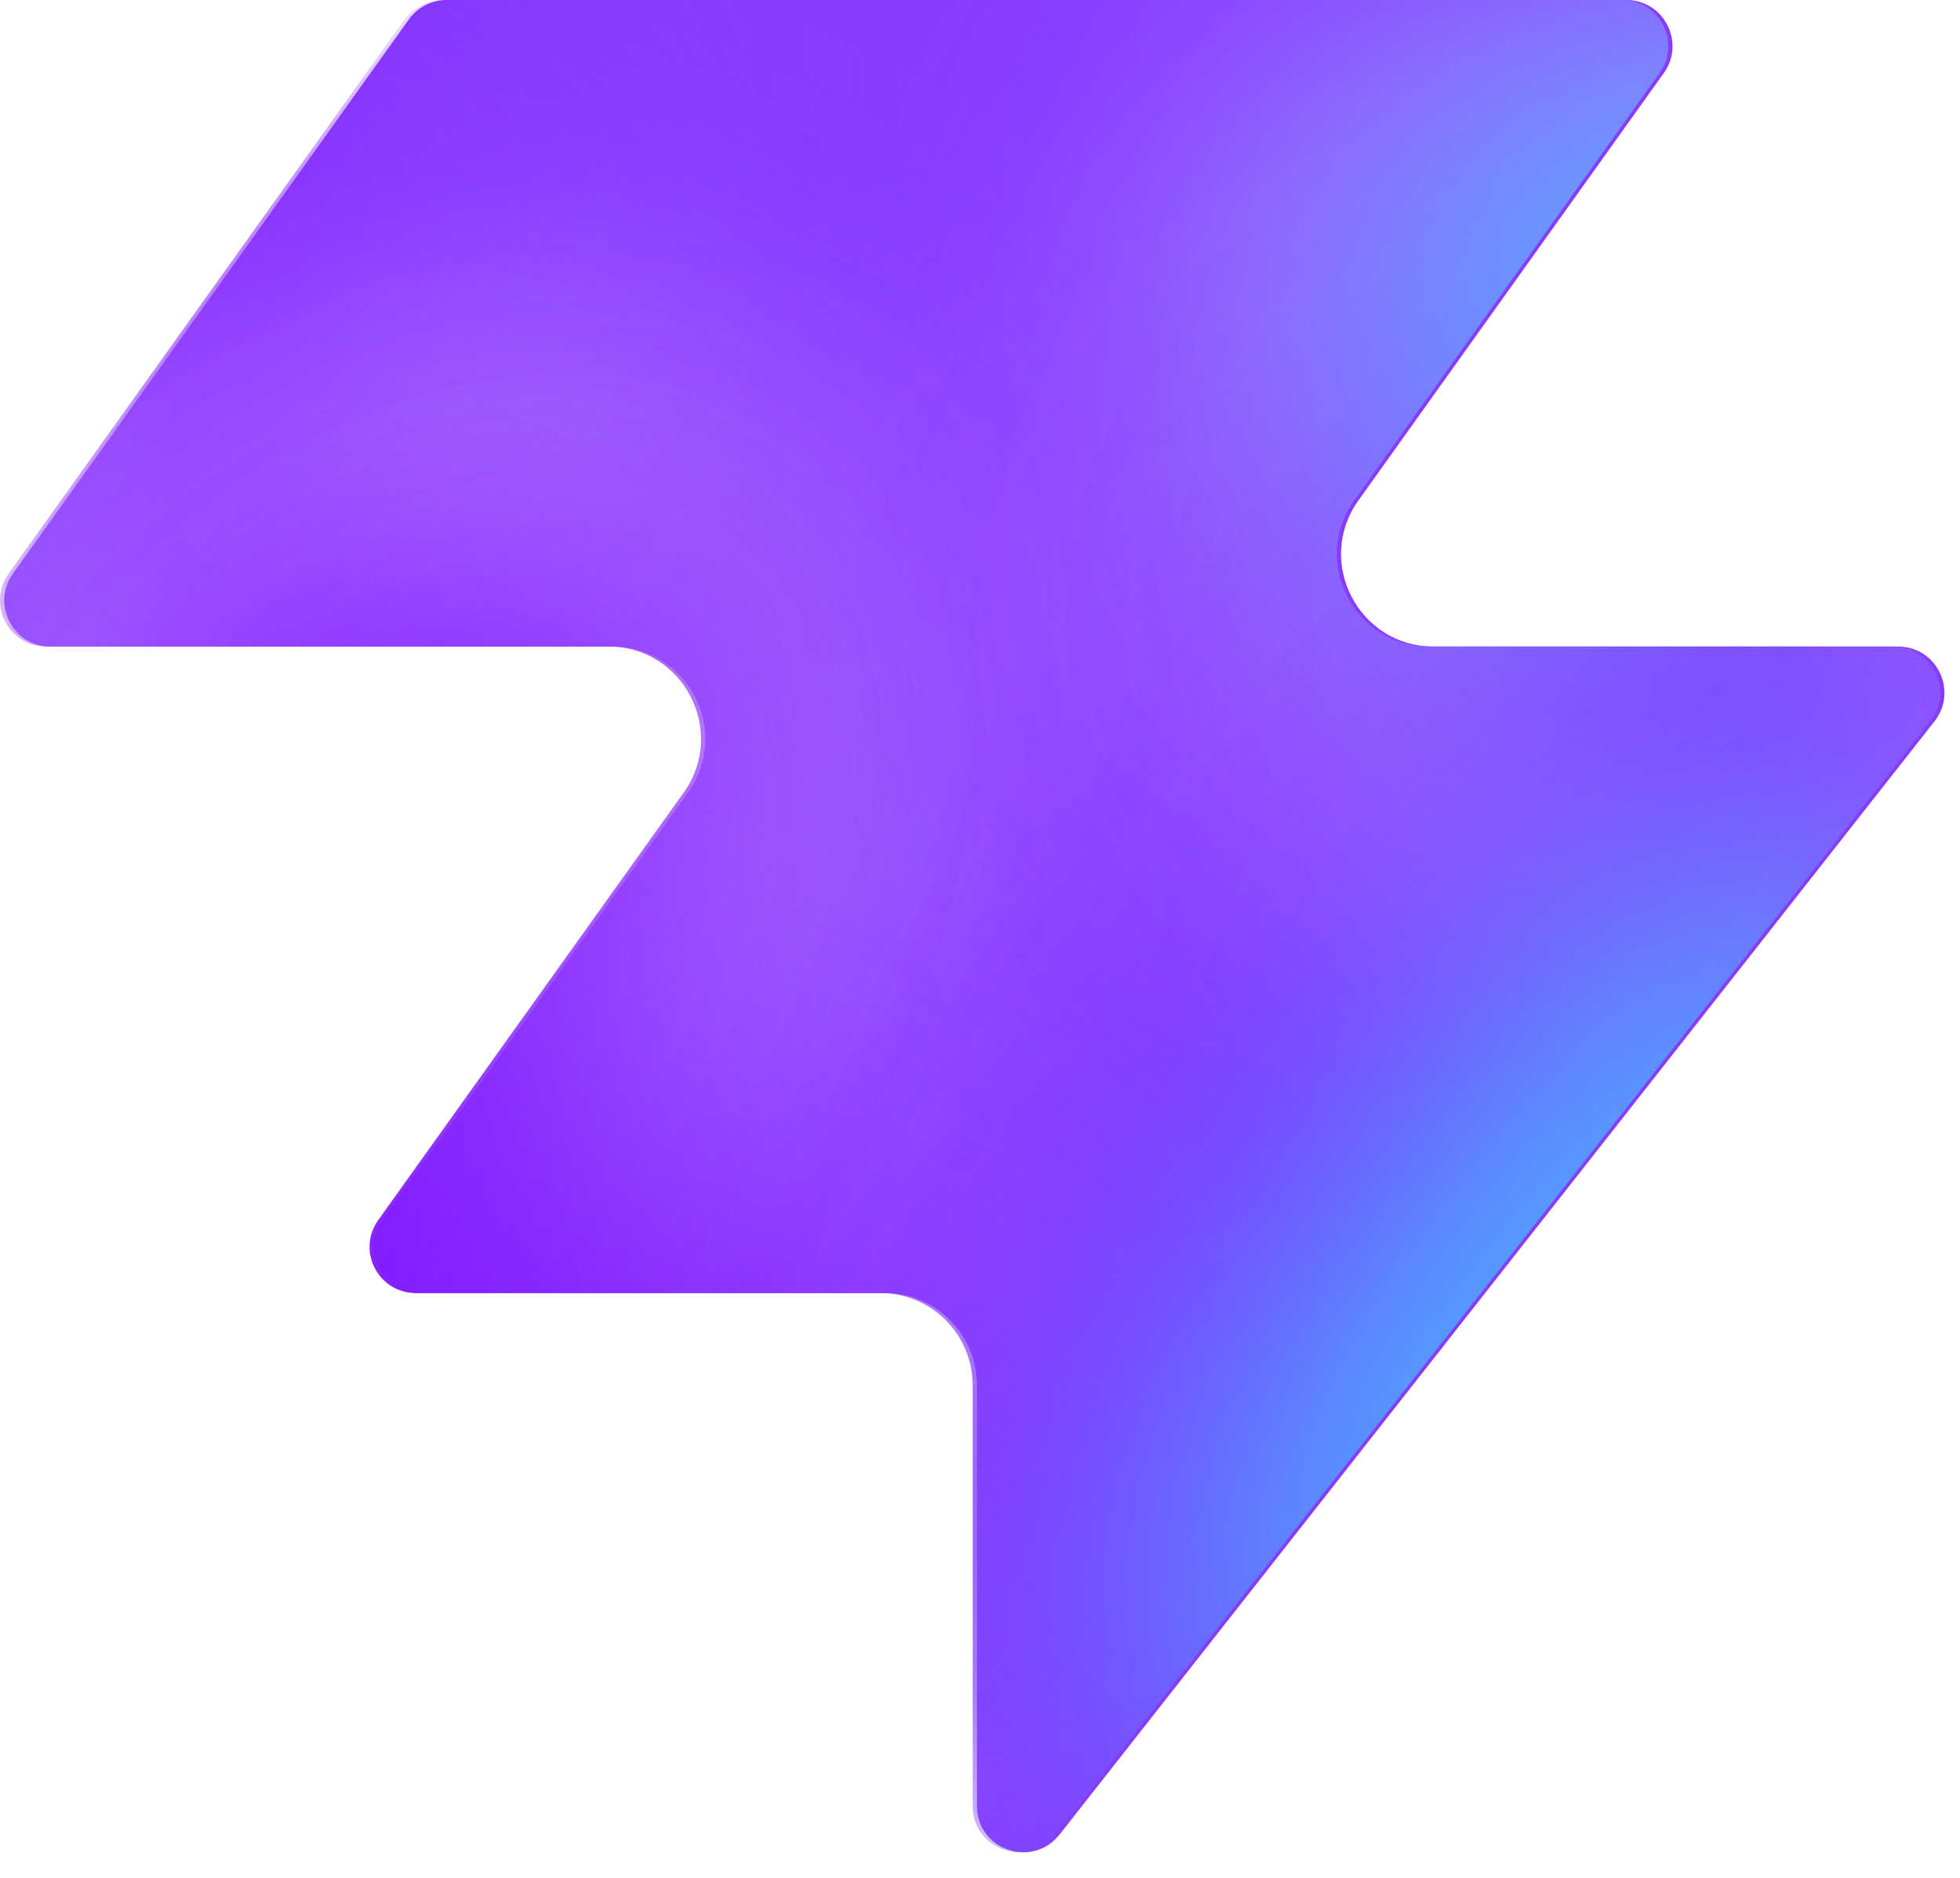
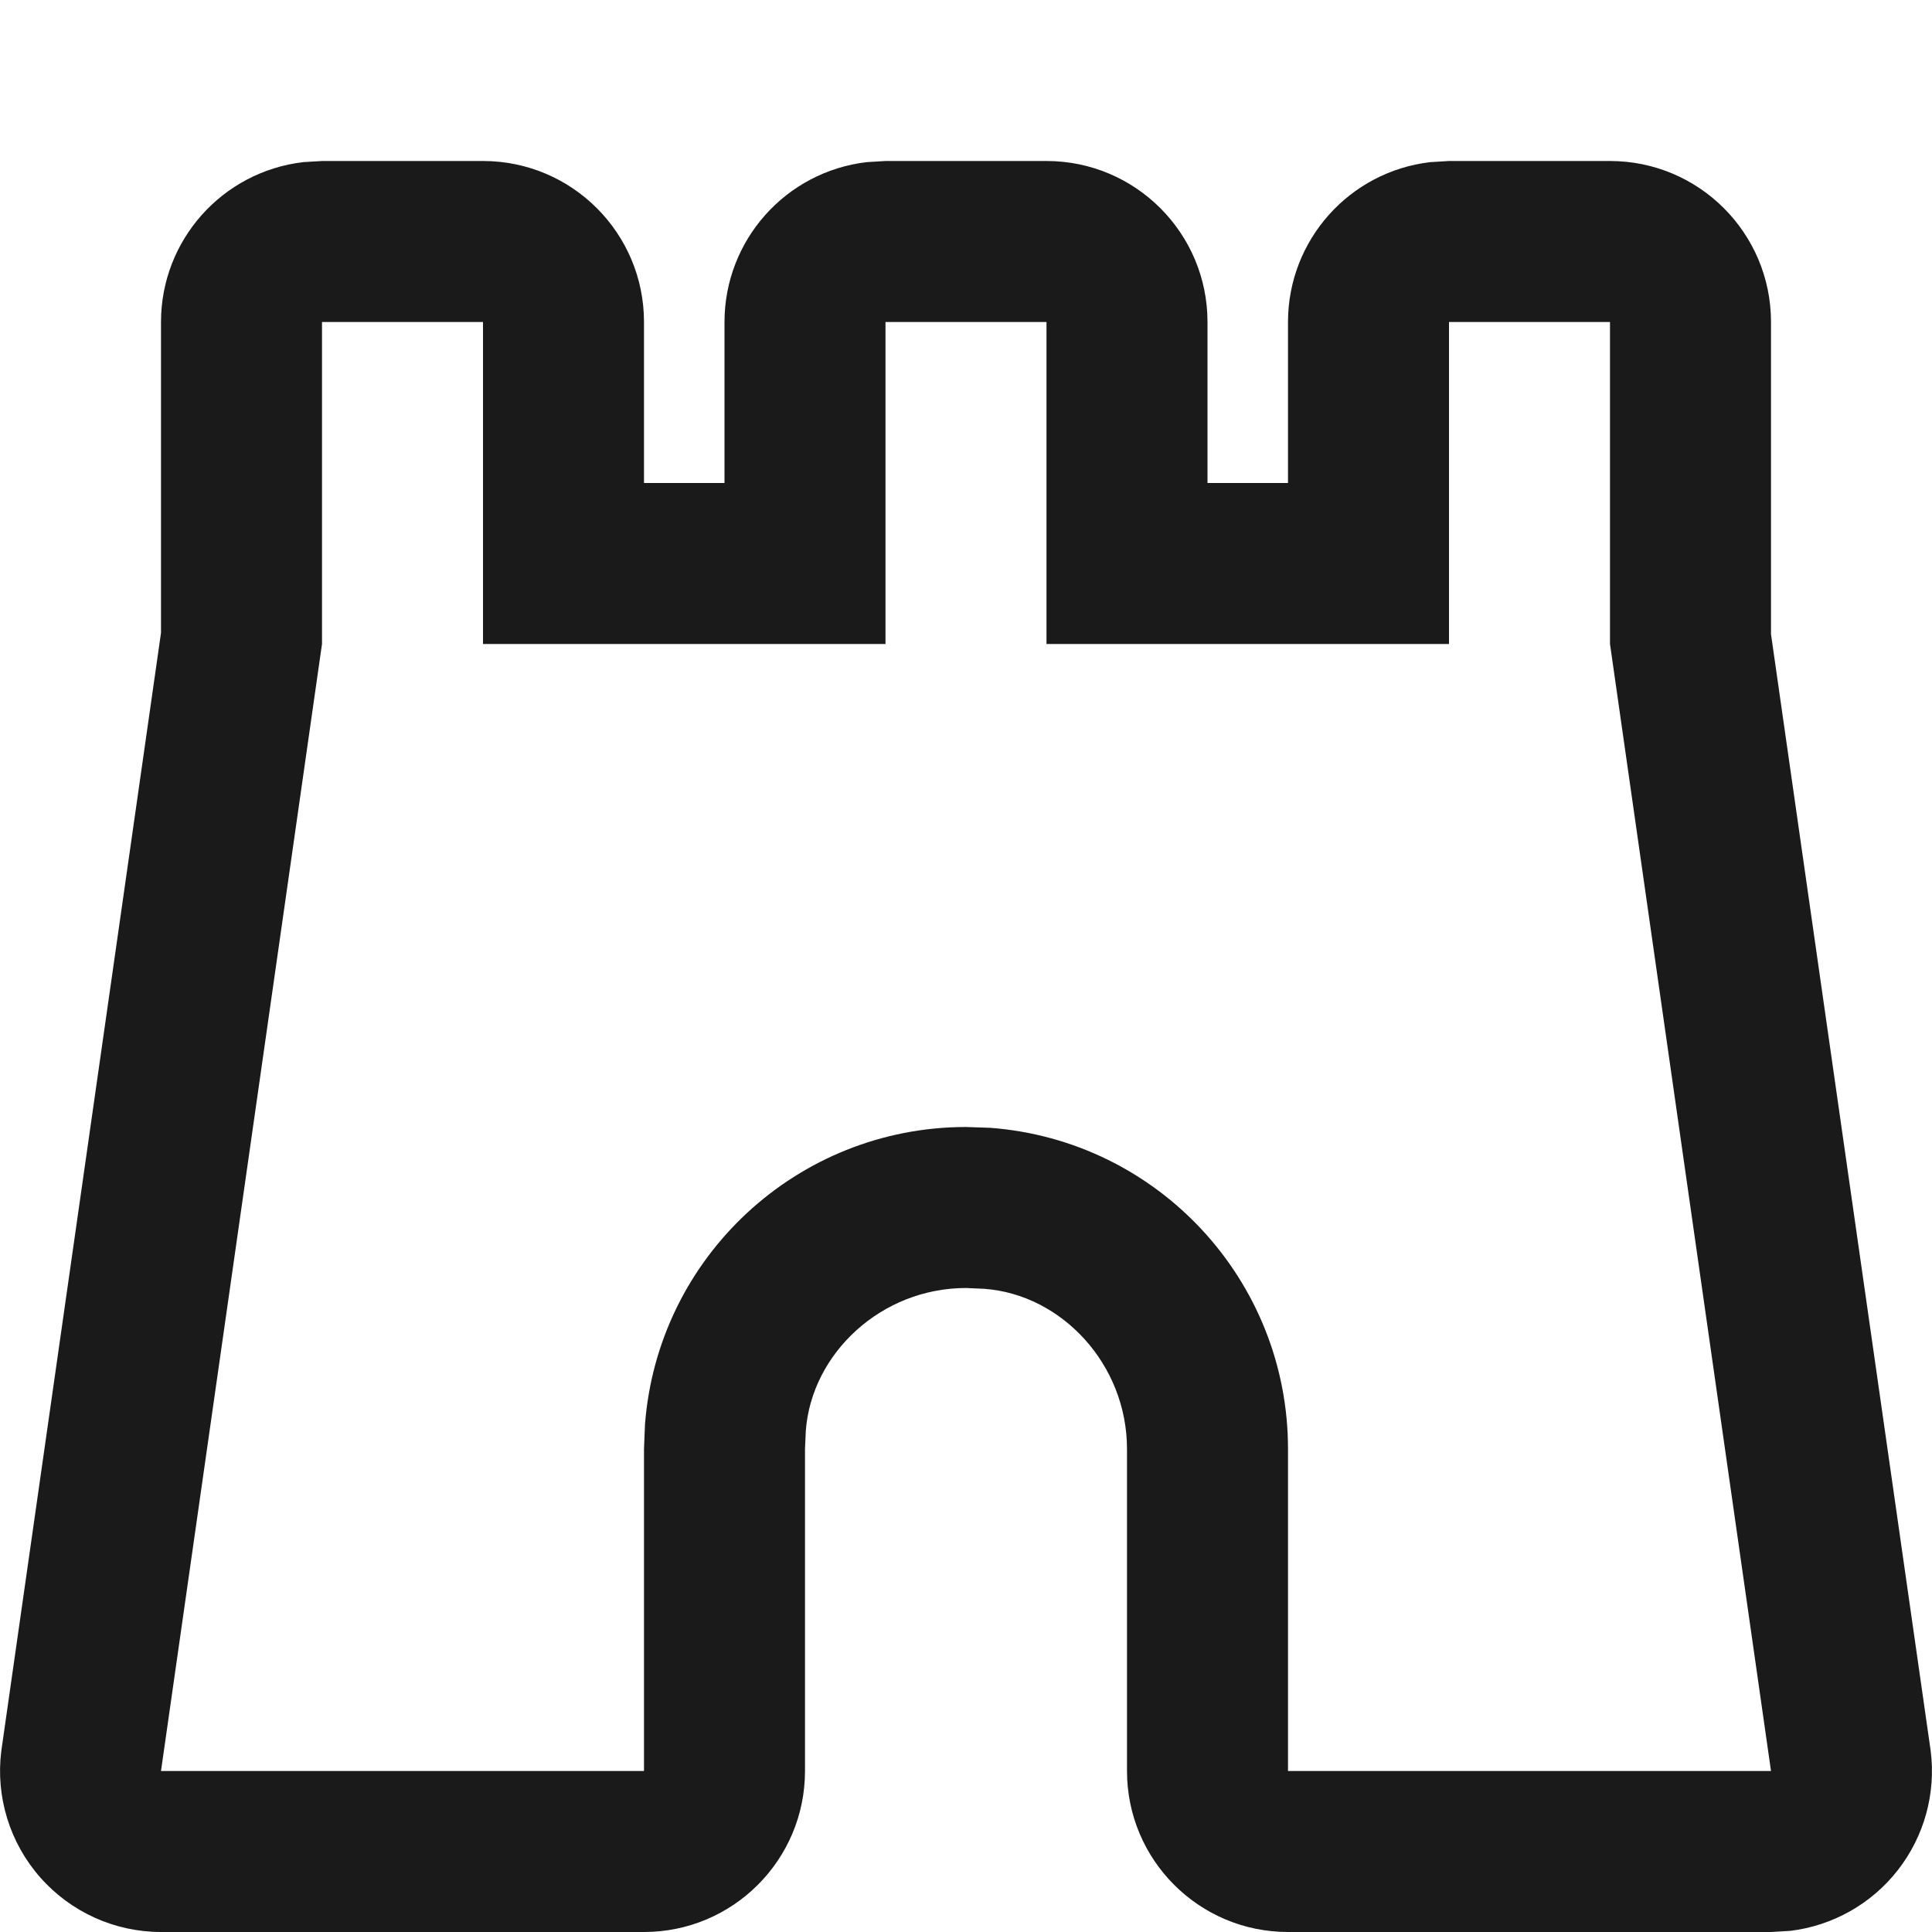
- <svg xmlns="http://www.w3.org/2000/svg" width="48" height="46" fill="none" viewBox="0 0 48 46">
-   <path fill="#863bff" d="M25.946 44.938c-.664.845-2.021.375-2.021-.698V33.937a2.26 2.26 0 0 0-2.262-2.262H10.287c-.92 0-1.456-1.04-.92-1.788l7.48-10.471c1.07-1.497 0-3.578-1.842-3.578H1.237c-.92 0-1.456-1.04-.92-1.788L10.013.474c.214-.297.556-.474.92-.474h28.894c.92 0 1.456 1.04.92 1.788l-7.48 10.471c-1.07 1.498 0 3.579 1.842 3.579h11.377c.943 0 1.473 1.088.89 1.83L25.947 44.94z" style="fill:#863bff;fill:color(display-p3 .525 .23 1);fill-opacity:1" />
-   <mask id="a" width="48" height="46" x="0" y="0" maskUnits="userSpaceOnUse" style="mask-type:alpha">
-     <path fill="#000" d="M25.842 44.938c-.664.844-2.021.375-2.021-.698V33.937a2.26 2.26 0 0 0-2.262-2.262H10.183c-.92 0-1.456-1.04-.92-1.788l7.48-10.471c1.07-1.498 0-3.579-1.842-3.579H1.133c-.92 0-1.456-1.04-.92-1.787L9.91.473c.214-.297.556-.474.92-.474h28.894c.92 0 1.456 1.04.92 1.788l-7.48 10.471c-1.07 1.498 0 3.578 1.842 3.578h11.377c.943 0 1.473 1.088.89 1.832L25.843 44.94z" style="fill:#000;fill-opacity:1" />
-   </mask>
-   <g mask="url(#a)">
-     <g filter="url(#b)">
-       <ellipse cx="5.508" cy="14.704" fill="#ede6ff" rx="5.508" ry="14.704" style="fill:#ede6ff;fill:color(display-p3 .927 .903 1);fill-opacity:1" transform="matrix(.00324 1 1 -.00324 -4.47 31.516)" />
-     </g>
-     <g filter="url(#c)">
-       <ellipse cx="10.399" cy="29.851" fill="#ede6ff" rx="10.399" ry="29.851" style="fill:#ede6ff;fill:color(display-p3 .927 .903 1);fill-opacity:1" transform="matrix(.00324 1 1 -.00324 -39.328 7.883)" />
-     </g>
-     <g filter="url(#d)">
-       <ellipse cx="5.508" cy="30.487" fill="#7e14ff" rx="5.508" ry="30.487" style="fill:#7e14ff;fill:color(display-p3 .492 .077 1);fill-opacity:1" transform="rotate(89.814 -25.913 -14.639)scale(1 -1)" />
-     </g>
-     <g filter="url(#e)">
-       <ellipse cx="5.508" cy="30.599" fill="#7e14ff" rx="5.508" ry="30.599" style="fill:#7e14ff;fill:color(display-p3 .492 .077 1);fill-opacity:1" transform="rotate(89.814 -32.644 -3.334)scale(1 -1)" />
-     </g>
-     <g filter="url(#f)">
-       <ellipse cx="5.508" cy="30.599" fill="#7e14ff" rx="5.508" ry="30.599" style="fill:#7e14ff;fill:color(display-p3 .492 .077 1);fill-opacity:1" transform="matrix(.00324 1 1 -.00324 -34.34 30.47)" />
-     </g>
-     <g filter="url(#g)">
-       <ellipse cx="14.072" cy="22.078" fill="#ede6ff" rx="14.072" ry="22.078" style="fill:#ede6ff;fill:color(display-p3 .927 .903 1);fill-opacity:1" transform="rotate(93.35 24.506 48.493)scale(-1 1)" />
-     </g>
-     <g filter="url(#h)">
-       <ellipse cx="3.47" cy="21.501" fill="#7e14ff" rx="3.47" ry="21.501" style="fill:#7e14ff;fill:color(display-p3 .492 .077 1);fill-opacity:1" transform="rotate(89.009 28.708 47.59)scale(-1 1)" />
-     </g>
-     <g filter="url(#i)">
-       <ellipse cx="3.47" cy="21.501" fill="#7e14ff" rx="3.47" ry="21.501" style="fill:#7e14ff;fill:color(display-p3 .492 .077 1);fill-opacity:1" transform="rotate(89.009 28.708 47.59)scale(-1 1)" />
-     </g>
-     <g filter="url(#j)">
-       <ellipse cx=".387" cy="8.972" fill="#7e14ff" rx="4.407" ry="29.108" style="fill:#7e14ff;fill:color(display-p3 .492 .077 1);fill-opacity:1" transform="rotate(39.51 .387 8.972)" />
-     </g>
-     <g filter="url(#k)">
-       <ellipse cx="47.523" cy="-6.092" fill="#7e14ff" rx="4.407" ry="29.108" style="fill:#7e14ff;fill:color(display-p3 .492 .077 1);fill-opacity:1" transform="rotate(37.892 47.523 -6.092)" />
-     </g>
-     <g filter="url(#l)">
-       <ellipse cx="41.412" cy="6.333" fill="#47bfff" rx="5.971" ry="9.665" style="fill:#47bfff;fill:color(display-p3 .28 .748 1);fill-opacity:1" transform="rotate(37.892 41.412 6.333)" />
-     </g>
-     <g filter="url(#m)">
-       <ellipse cx="-1.879" cy="38.332" fill="#7e14ff" rx="4.407" ry="29.108" style="fill:#7e14ff;fill:color(display-p3 .492 .077 1);fill-opacity:1" transform="rotate(37.892 -1.88 38.332)" />
-     </g>
-     <g filter="url(#n)">
-       <ellipse cx="-1.879" cy="38.332" fill="#7e14ff" rx="4.407" ry="29.108" style="fill:#7e14ff;fill:color(display-p3 .492 .077 1);fill-opacity:1" transform="rotate(37.892 -1.88 38.332)" />
-     </g>
-     <g filter="url(#o)">
-       <ellipse cx="35.651" cy="29.907" fill="#7e14ff" rx="4.407" ry="29.108" style="fill:#7e14ff;fill:color(display-p3 .492 .077 1);fill-opacity:1" transform="rotate(37.892 35.651 29.907)" />
-     </g>
-     <g filter="url(#p)">
-       <ellipse cx="38.418" cy="32.4" fill="#47bfff" rx="5.971" ry="15.297" style="fill:#47bfff;fill:color(display-p3 .28 .748 1);fill-opacity:1" transform="rotate(37.892 38.418 32.4)" />
-     </g>
-   </g>
-   <defs>
-     <filter id="b" width="60.045" height="41.654" x="-19.77" y="16.149" color-interpolation-filters="sRGB" filterUnits="userSpaceOnUse">
-       <feFlood flood-opacity="0" result="BackgroundImageFix" />
-       <feBlend in="SourceGraphic" in2="BackgroundImageFix" result="shape" />
-       <feGaussianBlur result="effect1_foregroundBlur_2002_17158" stdDeviation="7.659" />
-     </filter>
-     <filter id="c" width="90.34" height="51.437" x="-54.613" y="-7.533" color-interpolation-filters="sRGB" filterUnits="userSpaceOnUse">
-       <feFlood flood-opacity="0" result="BackgroundImageFix" />
-       <feBlend in="SourceGraphic" in2="BackgroundImageFix" result="shape" />
-       <feGaussianBlur result="effect1_foregroundBlur_2002_17158" stdDeviation="7.659" />
-     </filter>
-     <filter id="d" width="79.355" height="29.4" x="-49.64" y="2.03" color-interpolation-filters="sRGB" filterUnits="userSpaceOnUse">
-       <feFlood flood-opacity="0" result="BackgroundImageFix" />
-       <feBlend in="SourceGraphic" in2="BackgroundImageFix" result="shape" />
-       <feGaussianBlur result="effect1_foregroundBlur_2002_17158" stdDeviation="4.596" />
-     </filter>
-     <filter id="e" width="79.579" height="29.4" x="-45.045" y="20.029" color-interpolation-filters="sRGB" filterUnits="userSpaceOnUse">
-       <feFlood flood-opacity="0" result="BackgroundImageFix" />
-       <feBlend in="SourceGraphic" in2="BackgroundImageFix" result="shape" />
-       <feGaussianBlur result="effect1_foregroundBlur_2002_17158" stdDeviation="4.596" />
-     </filter>
-     <filter id="f" width="79.579" height="29.4" x="-43.513" y="21.178" color-interpolation-filters="sRGB" filterUnits="userSpaceOnUse">
-       <feFlood flood-opacity="0" result="BackgroundImageFix" />
-       <feBlend in="SourceGraphic" in2="BackgroundImageFix" result="shape" />
-       <feGaussianBlur result="effect1_foregroundBlur_2002_17158" stdDeviation="4.596" />
-     </filter>
-     <filter id="g" width="74.749" height="58.852" x="15.756" y="-17.901" color-interpolation-filters="sRGB" filterUnits="userSpaceOnUse">
-       <feFlood flood-opacity="0" result="BackgroundImageFix" />
-       <feBlend in="SourceGraphic" in2="BackgroundImageFix" result="shape" />
-       <feGaussianBlur result="effect1_foregroundBlur_2002_17158" stdDeviation="7.659" />
-     </filter>
-     <filter id="h" width="61.377" height="25.362" x="23.548" y="2.284" color-interpolation-filters="sRGB" filterUnits="userSpaceOnUse">
-       <feFlood flood-opacity="0" result="BackgroundImageFix" />
-       <feBlend in="SourceGraphic" in2="BackgroundImageFix" result="shape" />
-       <feGaussianBlur result="effect1_foregroundBlur_2002_17158" stdDeviation="4.596" />
-     </filter>
-     <filter id="i" width="61.377" height="25.362" x="23.548" y="2.284" color-interpolation-filters="sRGB" filterUnits="userSpaceOnUse">
-       <feFlood flood-opacity="0" result="BackgroundImageFix" />
-       <feBlend in="SourceGraphic" in2="BackgroundImageFix" result="shape" />
-       <feGaussianBlur result="effect1_foregroundBlur_2002_17158" stdDeviation="4.596" />
-     </filter>
-     <filter id="j" width="56.045" height="63.649" x="-27.636" y="-22.853" color-interpolation-filters="sRGB" filterUnits="userSpaceOnUse">
-       <feFlood flood-opacity="0" result="BackgroundImageFix" />
-       <feBlend in="SourceGraphic" in2="BackgroundImageFix" result="shape" />
-       <feGaussianBlur result="effect1_foregroundBlur_2002_17158" stdDeviation="4.596" />
-     </filter>
-     <filter id="k" width="54.814" height="64.646" x="20.116" y="-38.415" color-interpolation-filters="sRGB" filterUnits="userSpaceOnUse">
-       <feFlood flood-opacity="0" result="BackgroundImageFix" />
-       <feBlend in="SourceGraphic" in2="BackgroundImageFix" result="shape" />
-       <feGaussianBlur result="effect1_foregroundBlur_2002_17158" stdDeviation="4.596" />
-     </filter>
-     <filter id="l" width="33.541" height="35.313" x="24.641" y="-11.323" color-interpolation-filters="sRGB" filterUnits="userSpaceOnUse">
-       <feFlood flood-opacity="0" result="BackgroundImageFix" />
-       <feBlend in="SourceGraphic" in2="BackgroundImageFix" result="shape" />
-       <feGaussianBlur result="effect1_foregroundBlur_2002_17158" stdDeviation="4.596" />
-     </filter>
-     <filter id="m" width="54.814" height="64.646" x="-29.286" y="6.009" color-interpolation-filters="sRGB" filterUnits="userSpaceOnUse">
-       <feFlood flood-opacity="0" result="BackgroundImageFix" />
-       <feBlend in="SourceGraphic" in2="BackgroundImageFix" result="shape" />
-       <feGaussianBlur result="effect1_foregroundBlur_2002_17158" stdDeviation="4.596" />
-     </filter>
-     <filter id="n" width="54.814" height="64.646" x="-29.286" y="6.009" color-interpolation-filters="sRGB" filterUnits="userSpaceOnUse">
-       <feFlood flood-opacity="0" result="BackgroundImageFix" />
-       <feBlend in="SourceGraphic" in2="BackgroundImageFix" result="shape" />
-       <feGaussianBlur result="effect1_foregroundBlur_2002_17158" stdDeviation="4.596" />
-     </filter>
-     <filter id="o" width="54.814" height="64.646" x="8.244" y="-2.416" color-interpolation-filters="sRGB" filterUnits="userSpaceOnUse">
-       <feFlood flood-opacity="0" result="BackgroundImageFix" />
-       <feBlend in="SourceGraphic" in2="BackgroundImageFix" result="shape" />
-       <feGaussianBlur result="effect1_foregroundBlur_2002_17158" stdDeviation="4.596" />
-     </filter>
-     <filter id="p" width="39.409" height="43.623" x="18.713" y="10.588" color-interpolation-filters="sRGB" filterUnits="userSpaceOnUse">
-       <feFlood flood-opacity="0" result="BackgroundImageFix" />
-       <feBlend in="SourceGraphic" in2="BackgroundImageFix" result="shape" />
-       <feGaussianBlur result="effect1_foregroundBlur_2002_17158" stdDeviation="4.596" />
-     </filter>
-   </defs>
+ <svg xmlns="http://www.w3.org/2000/svg" width="200" height="200" viewBox="0 0 12 12">
+   <style>
+     path { fill: #1a1a1a; }
+     @media (prefers-color-scheme: dark) {
+       path { fill: #e4e4e7; }
+     }
+   </style>
+   <path d="m2 1l-.116.007A1 1 0 0 0 1 2v1.931l-.992 6.945A1 1 0 0 0 1 12h3a1 1 0 0 0 1-1V9l.005-.113C5.041 8.405 5.475 8 6 8l.113.005C6.595 8.04 7 8.475 7 9v2a1 1 0 0 0 1 1h3l.119-.007a1 1 0 0 0 .873-1.117L11 3.939V2a1 1 0 0 0-1-1H9l-.116.007A1 1 0 0 0 8 2v1h-.5V2a1 1 0 0 0-1-1h-1l-.116.007A1 1 0 0 0 4.5 2v1H4V2a1 1 0 0 0-1-1zm1 1v2h2.5V2h1v2H9V2h1v2l1 7H8V9a2 2 0 0 0-1.85-1.995L6 7a2 2 0 0 0-1.994 1.85L4 9v2H1l1-7V2z" />
</svg>
